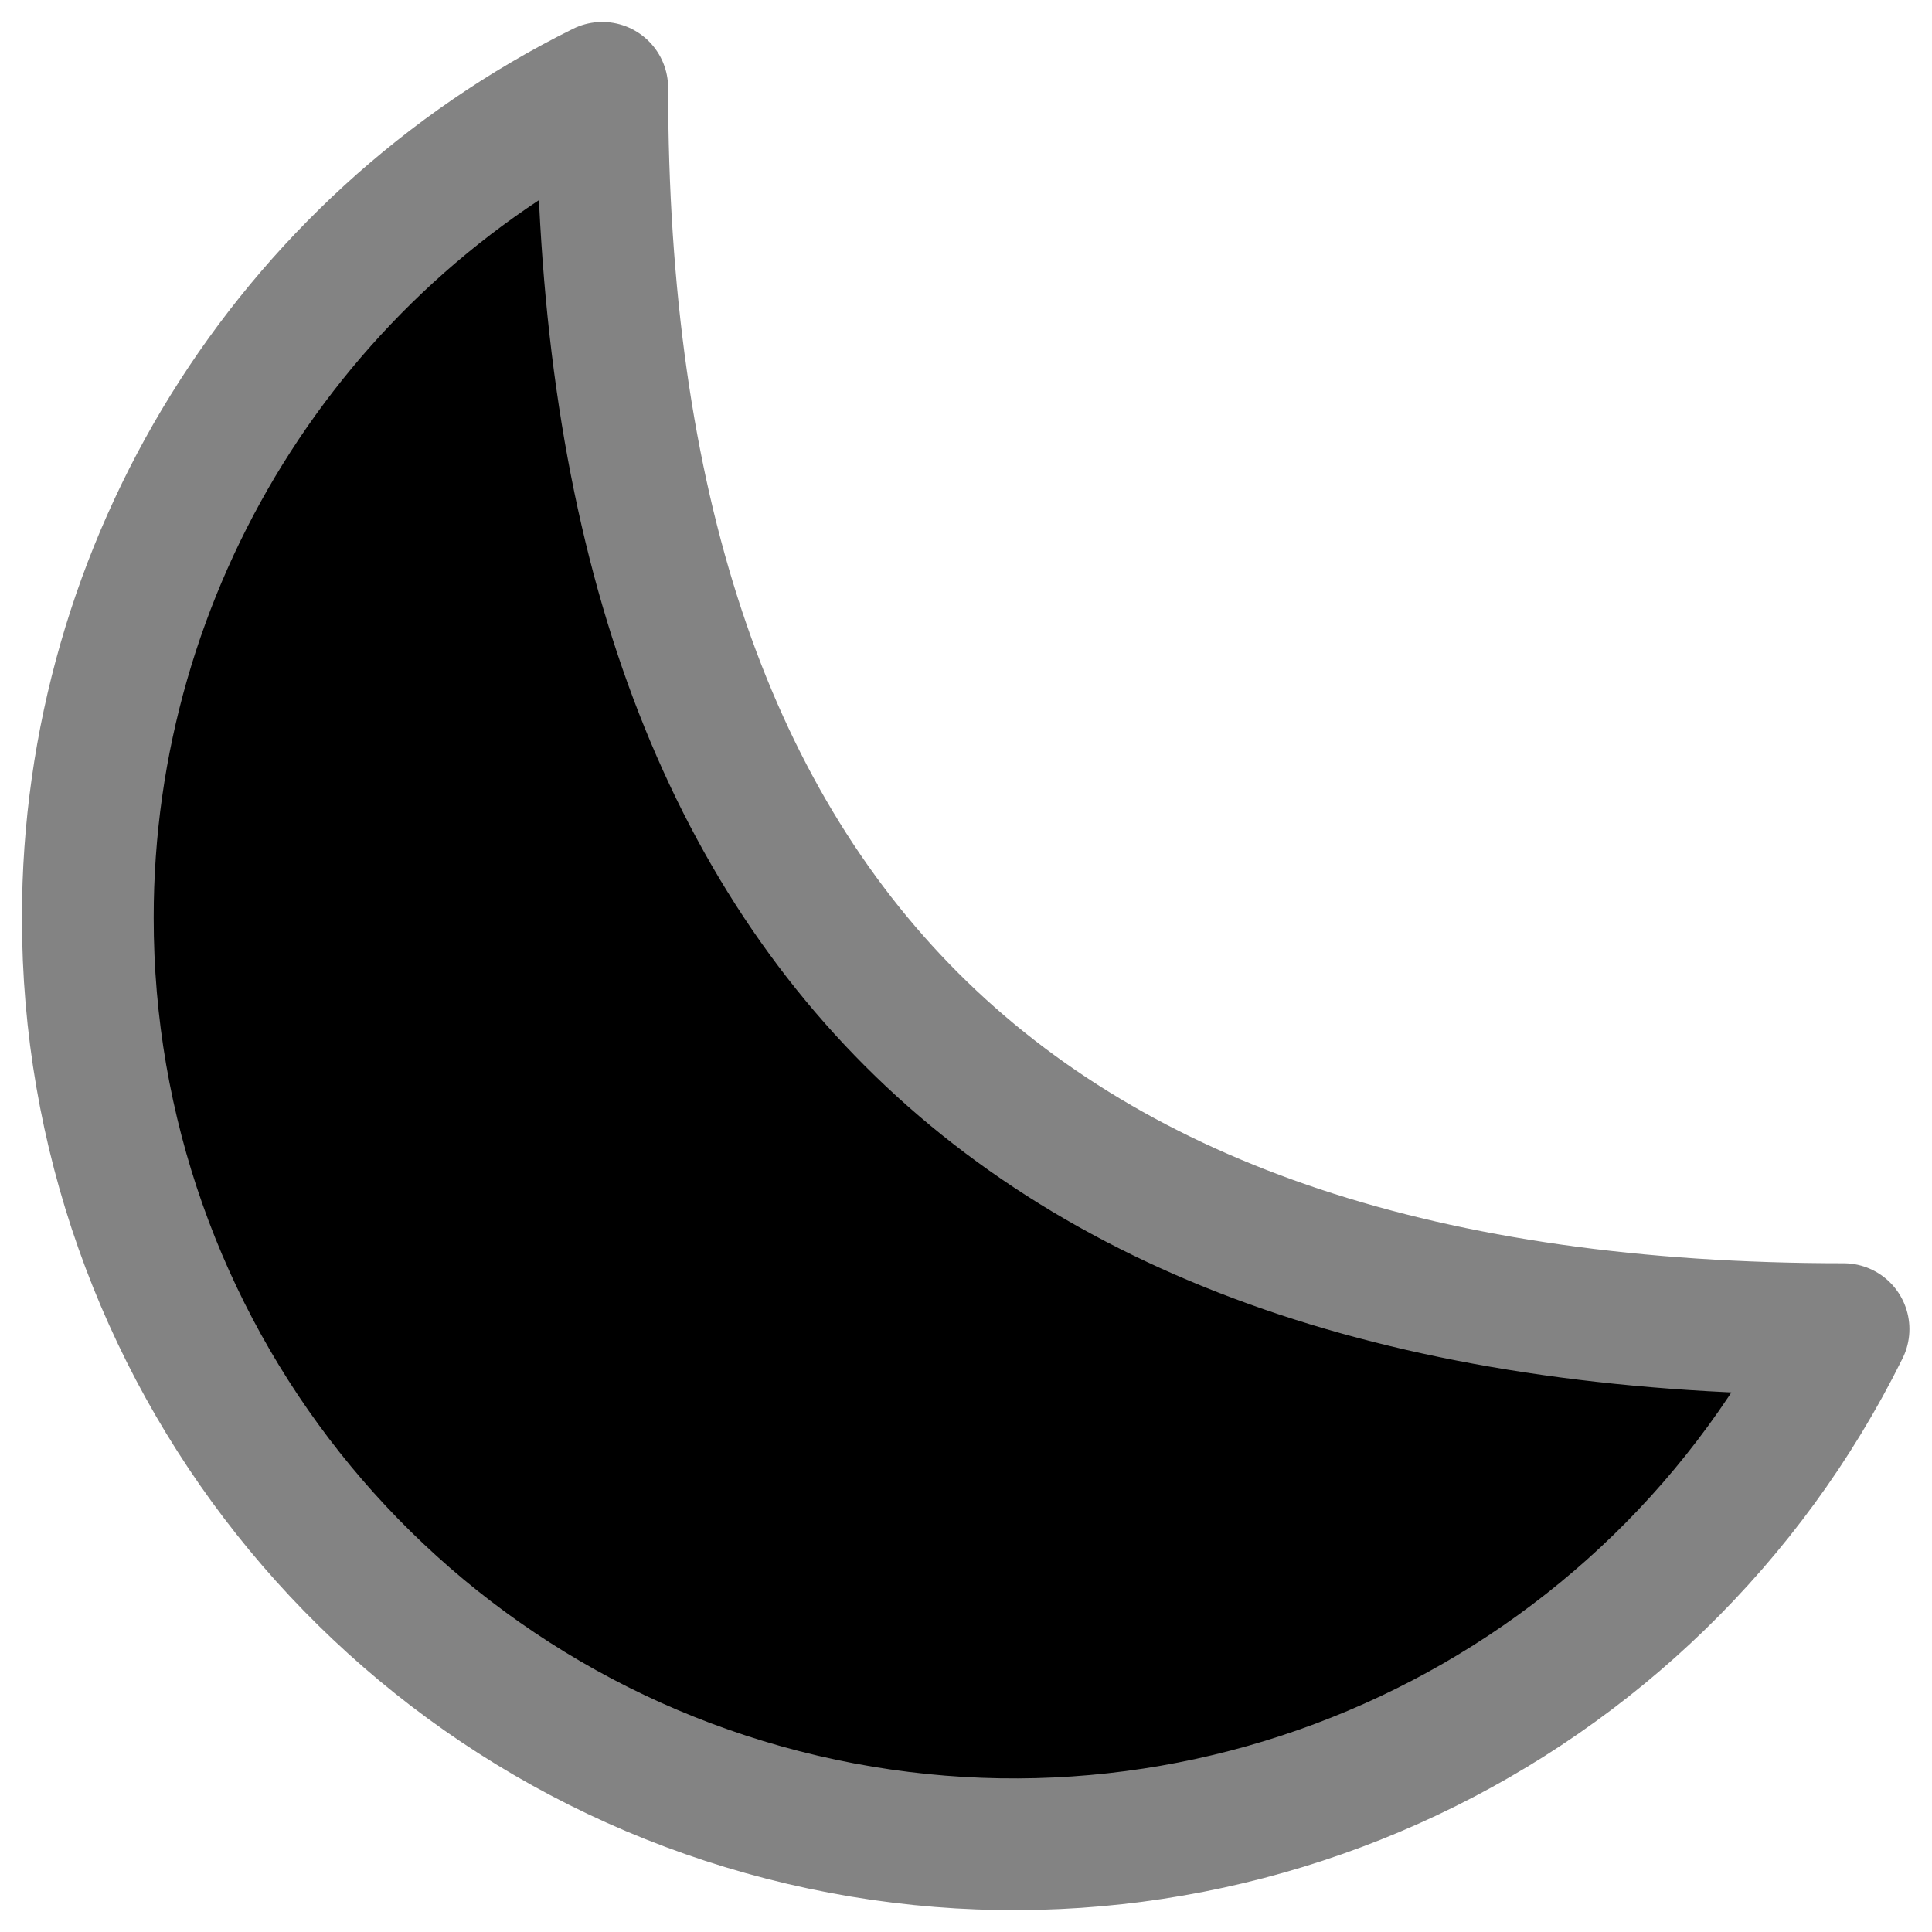
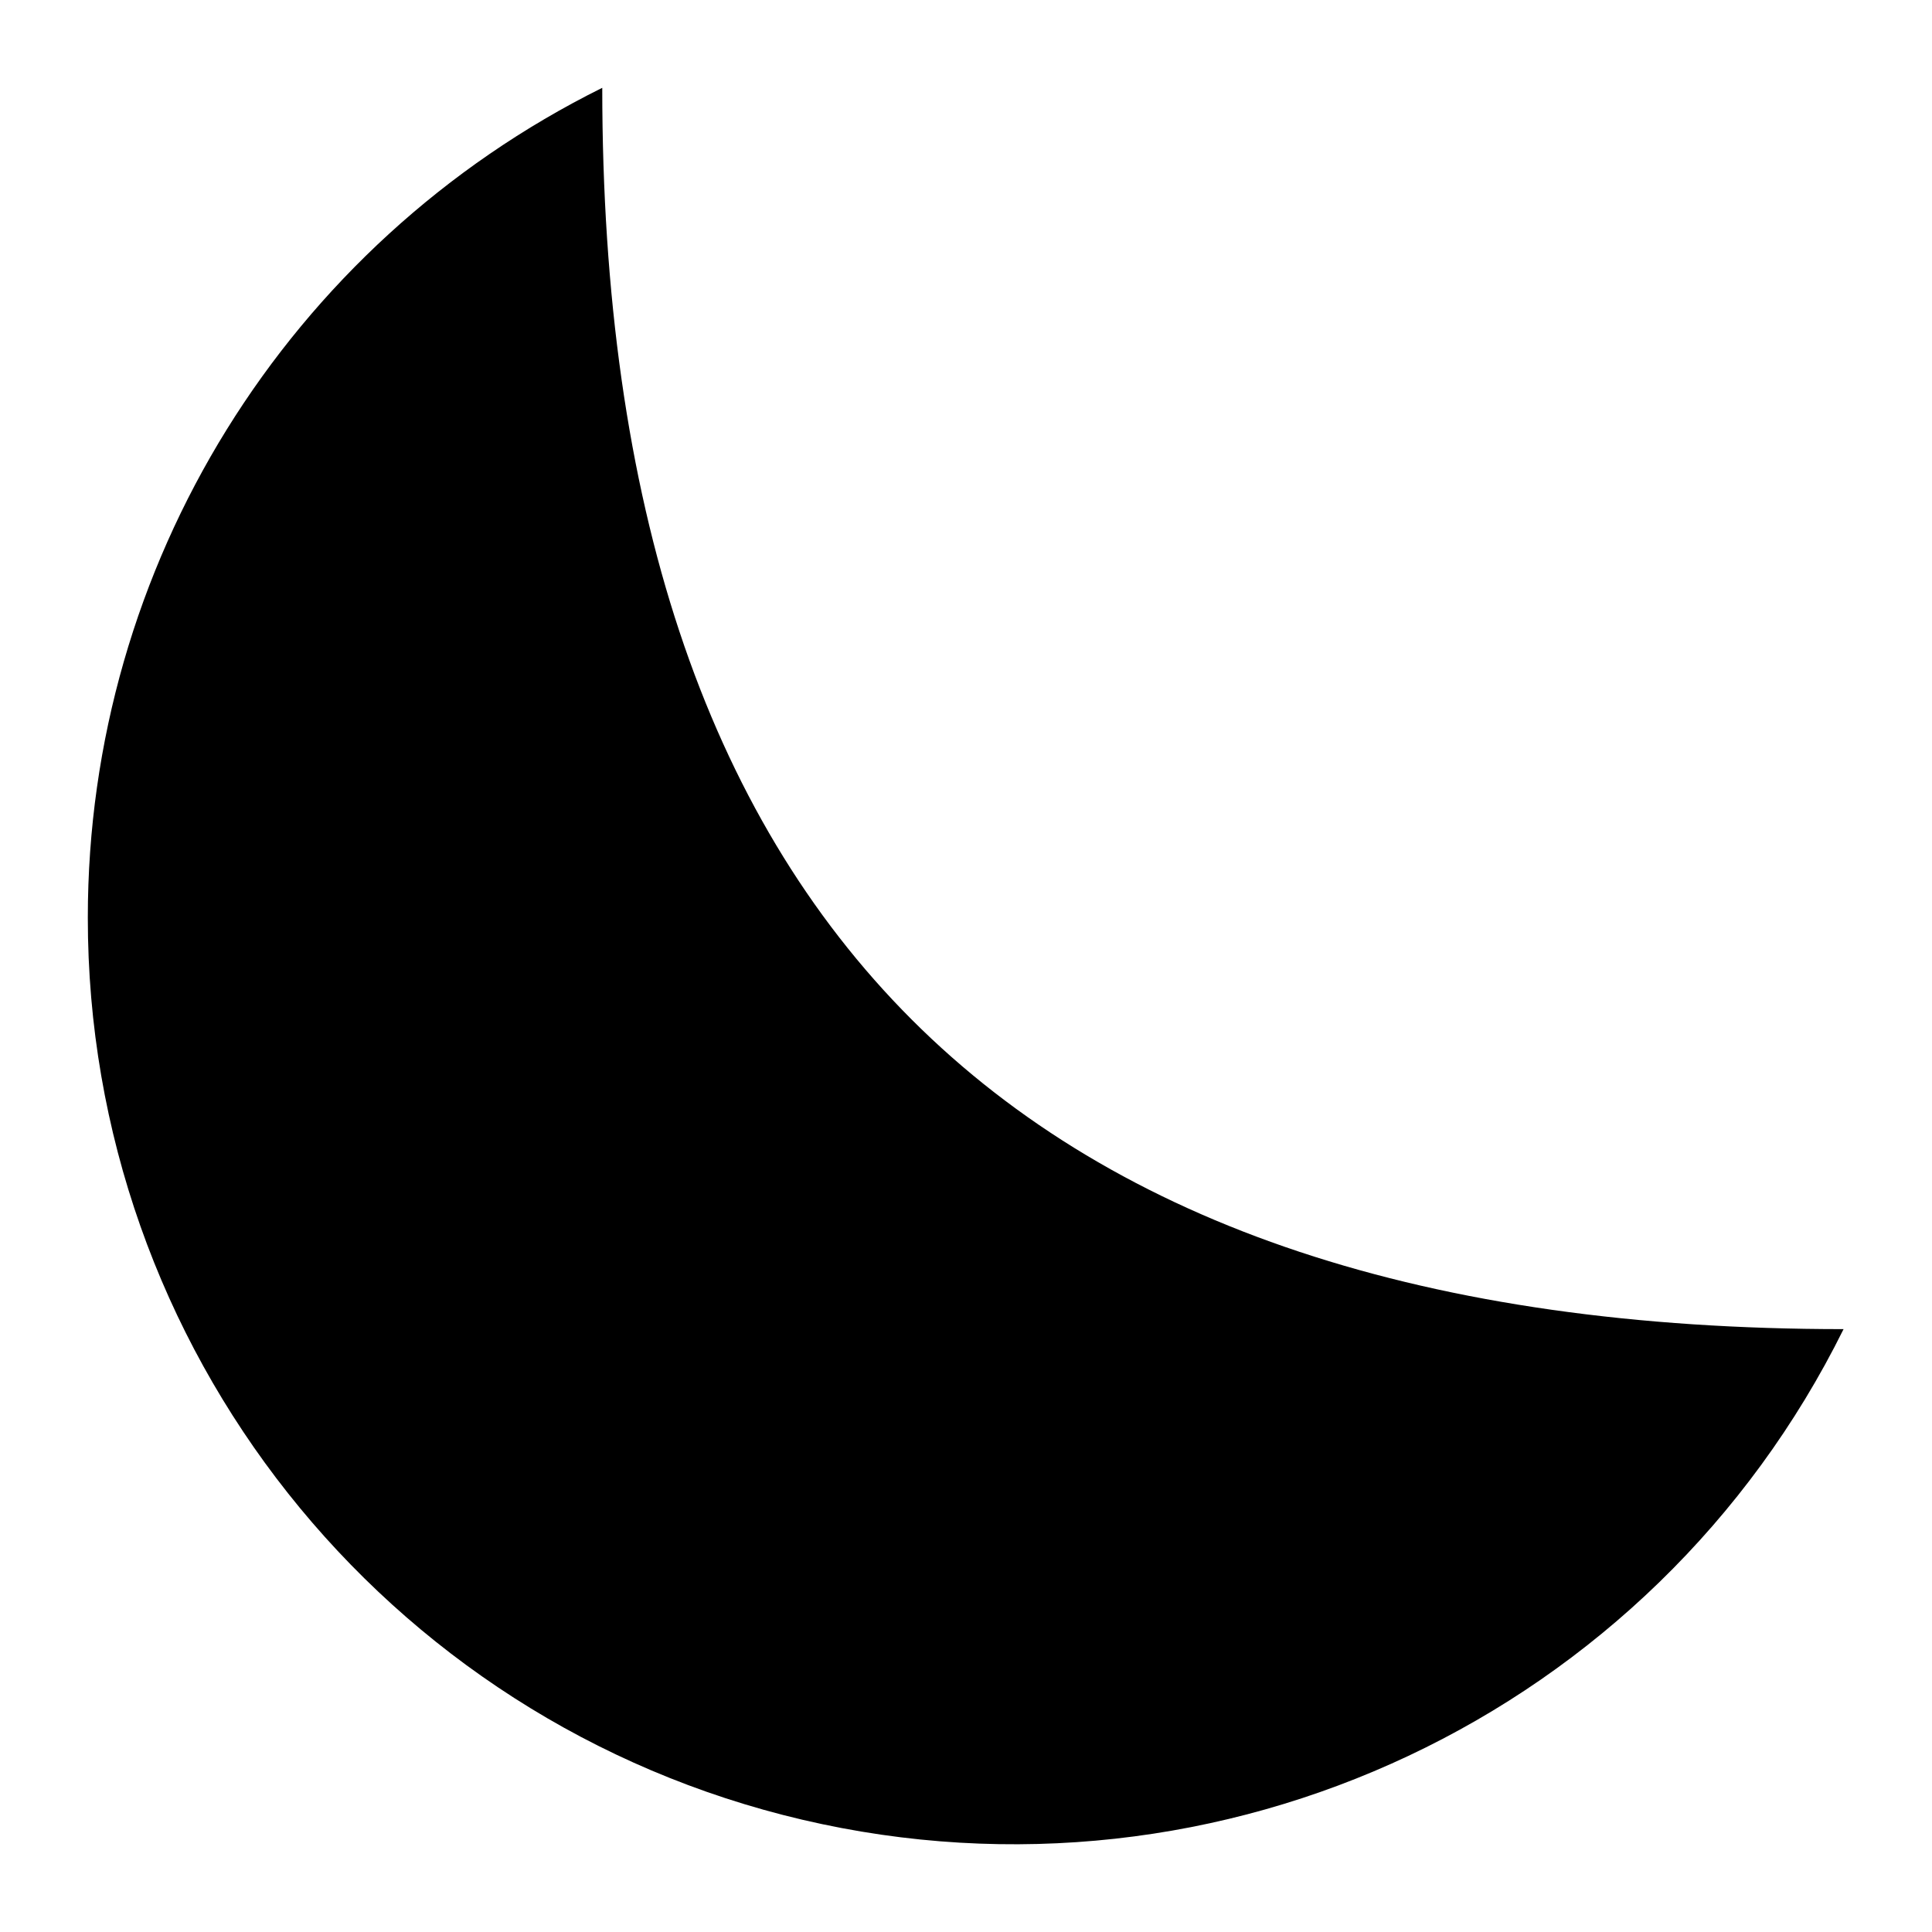
<svg xmlns="http://www.w3.org/2000/svg" width="22" height="22" viewBox="0 0 22 22">
-   <path stroke="#838383" stroke-linecap="round" stroke-linejoin="round" stroke-width="1.5" d="M1 10.449a10.544 10.544 0 0 0 19.993 4.686C11.544 15.135 6.858 10.448 6.858 1A10.545 10.545 0 0 0 1 10.449Z" />
+   <path stroke-linecap="round" stroke-linejoin="round" stroke-width="1.5" d="M1 10.449a10.544 10.544 0 0 0 19.993 4.686C11.544 15.135 6.858 10.448 6.858 1A10.545 10.545 0 0 0 1 10.449Z" />
</svg>
